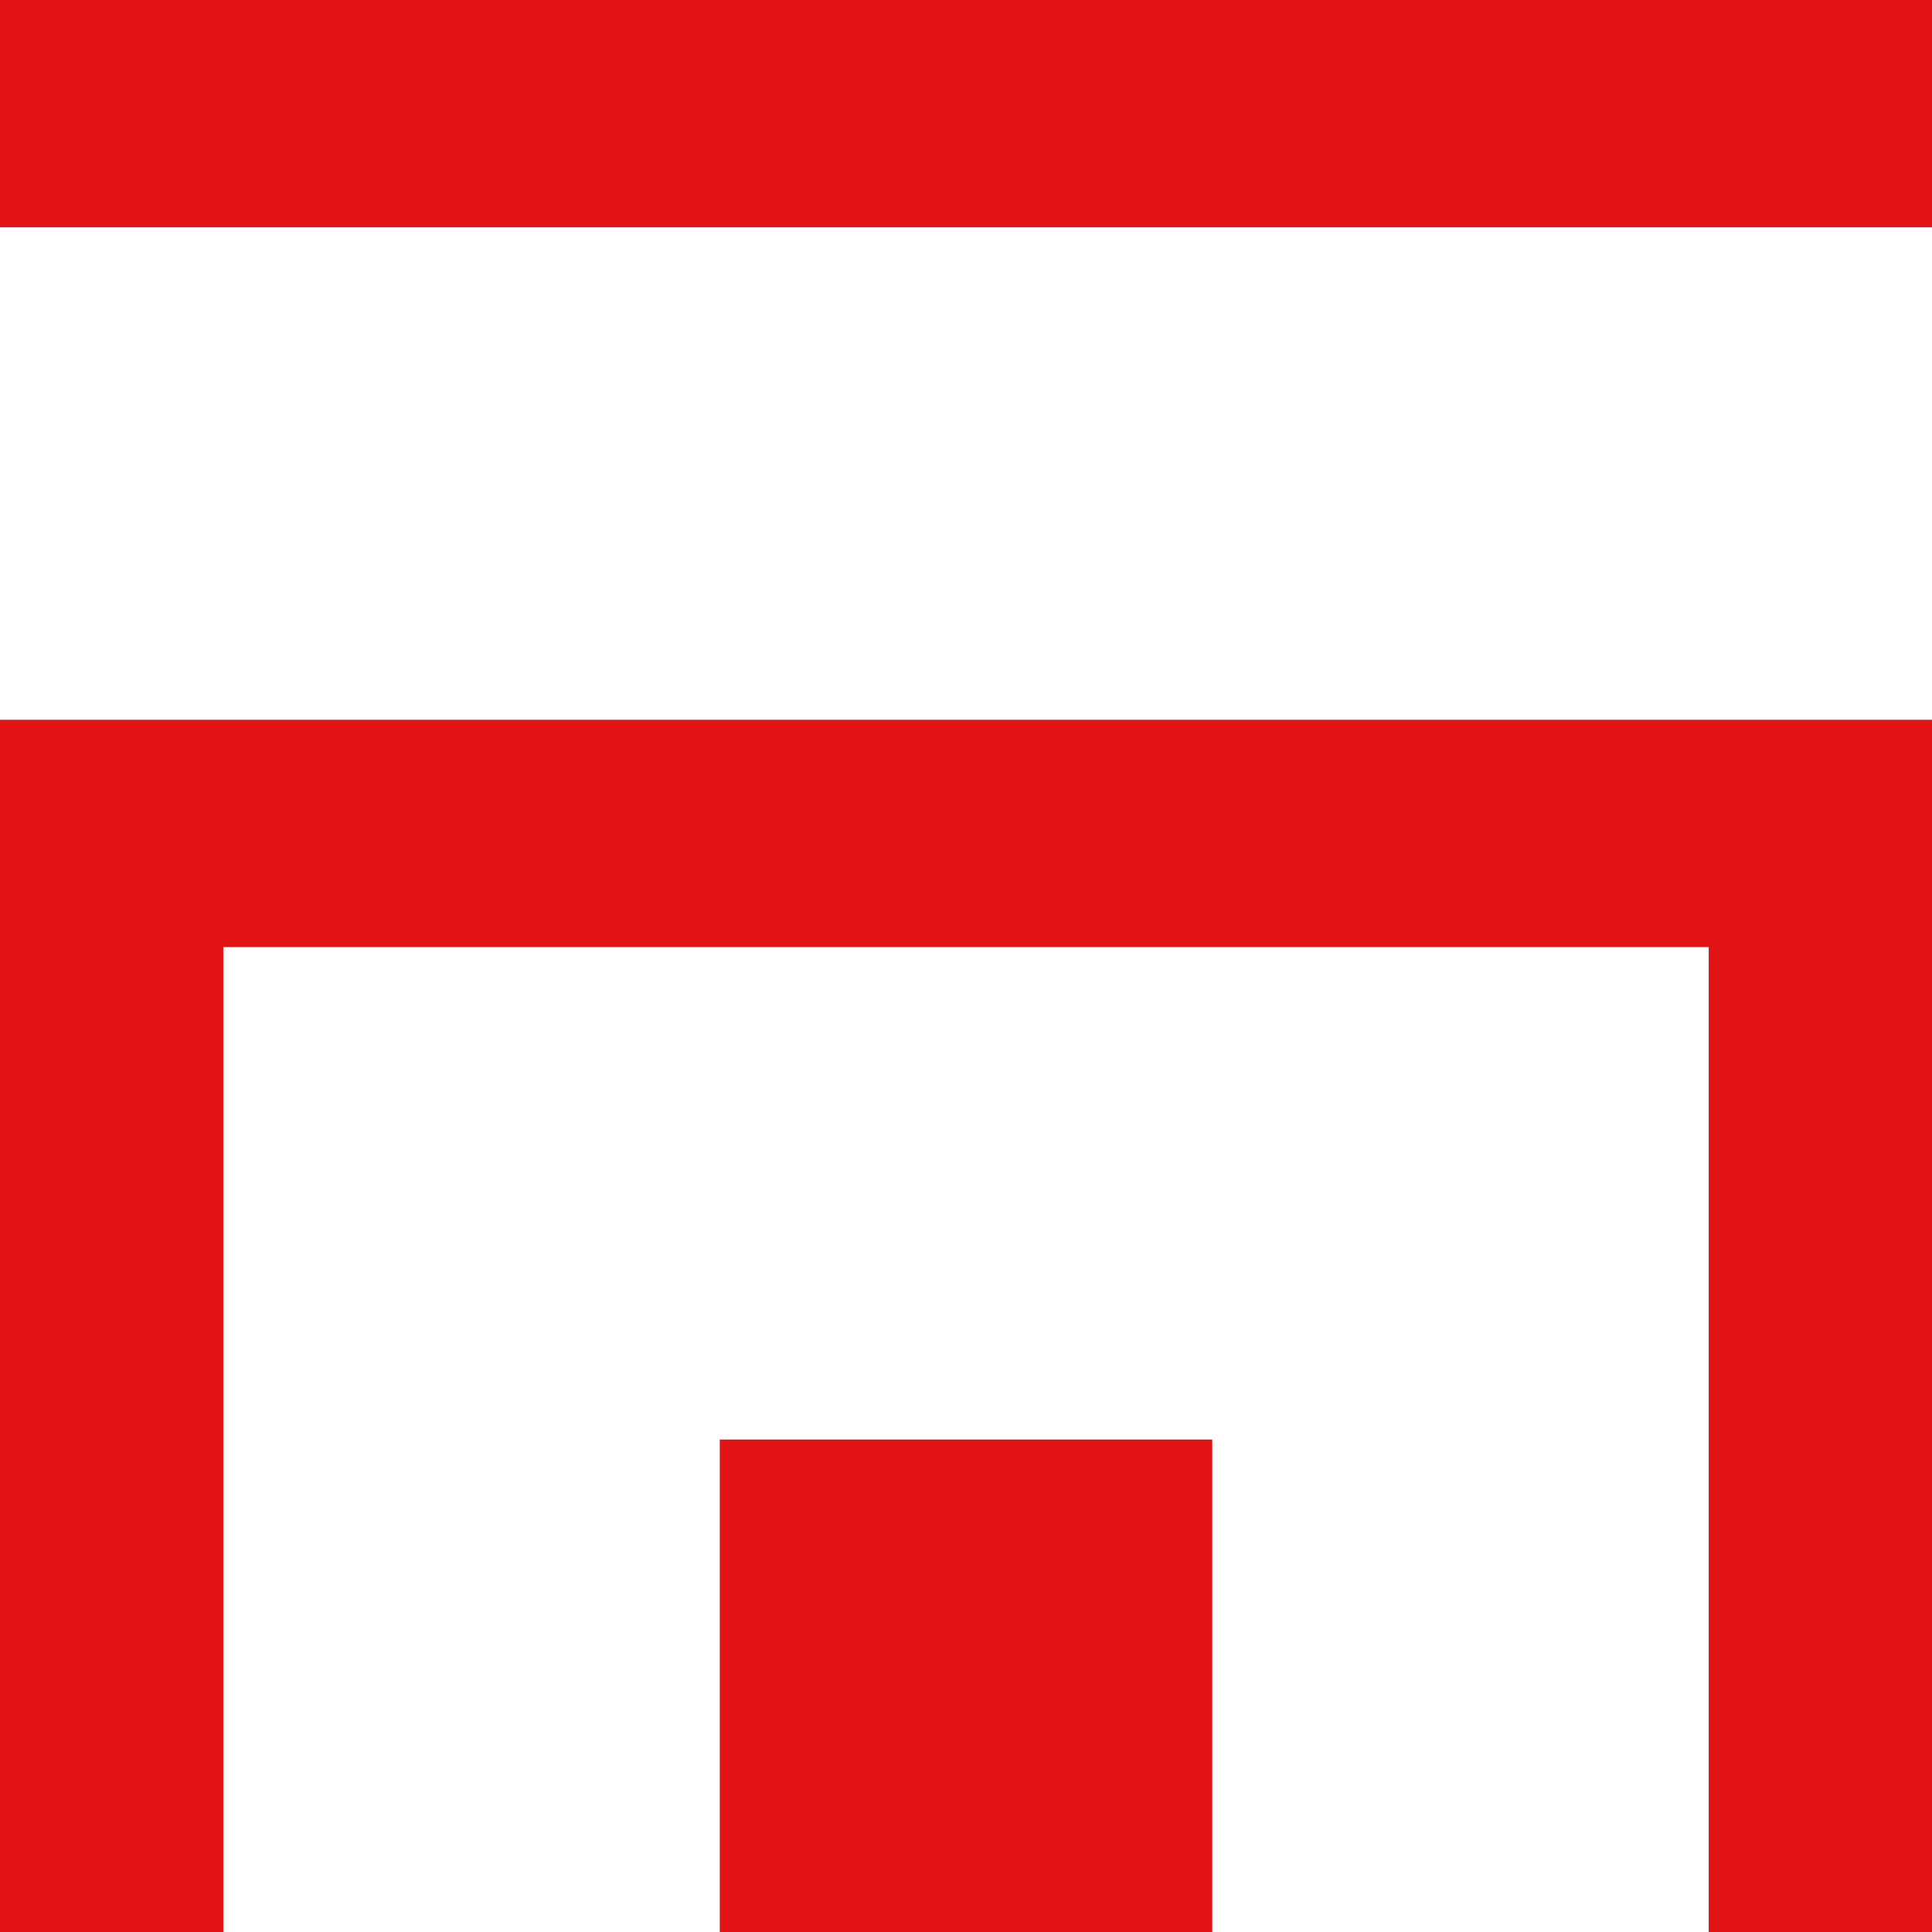
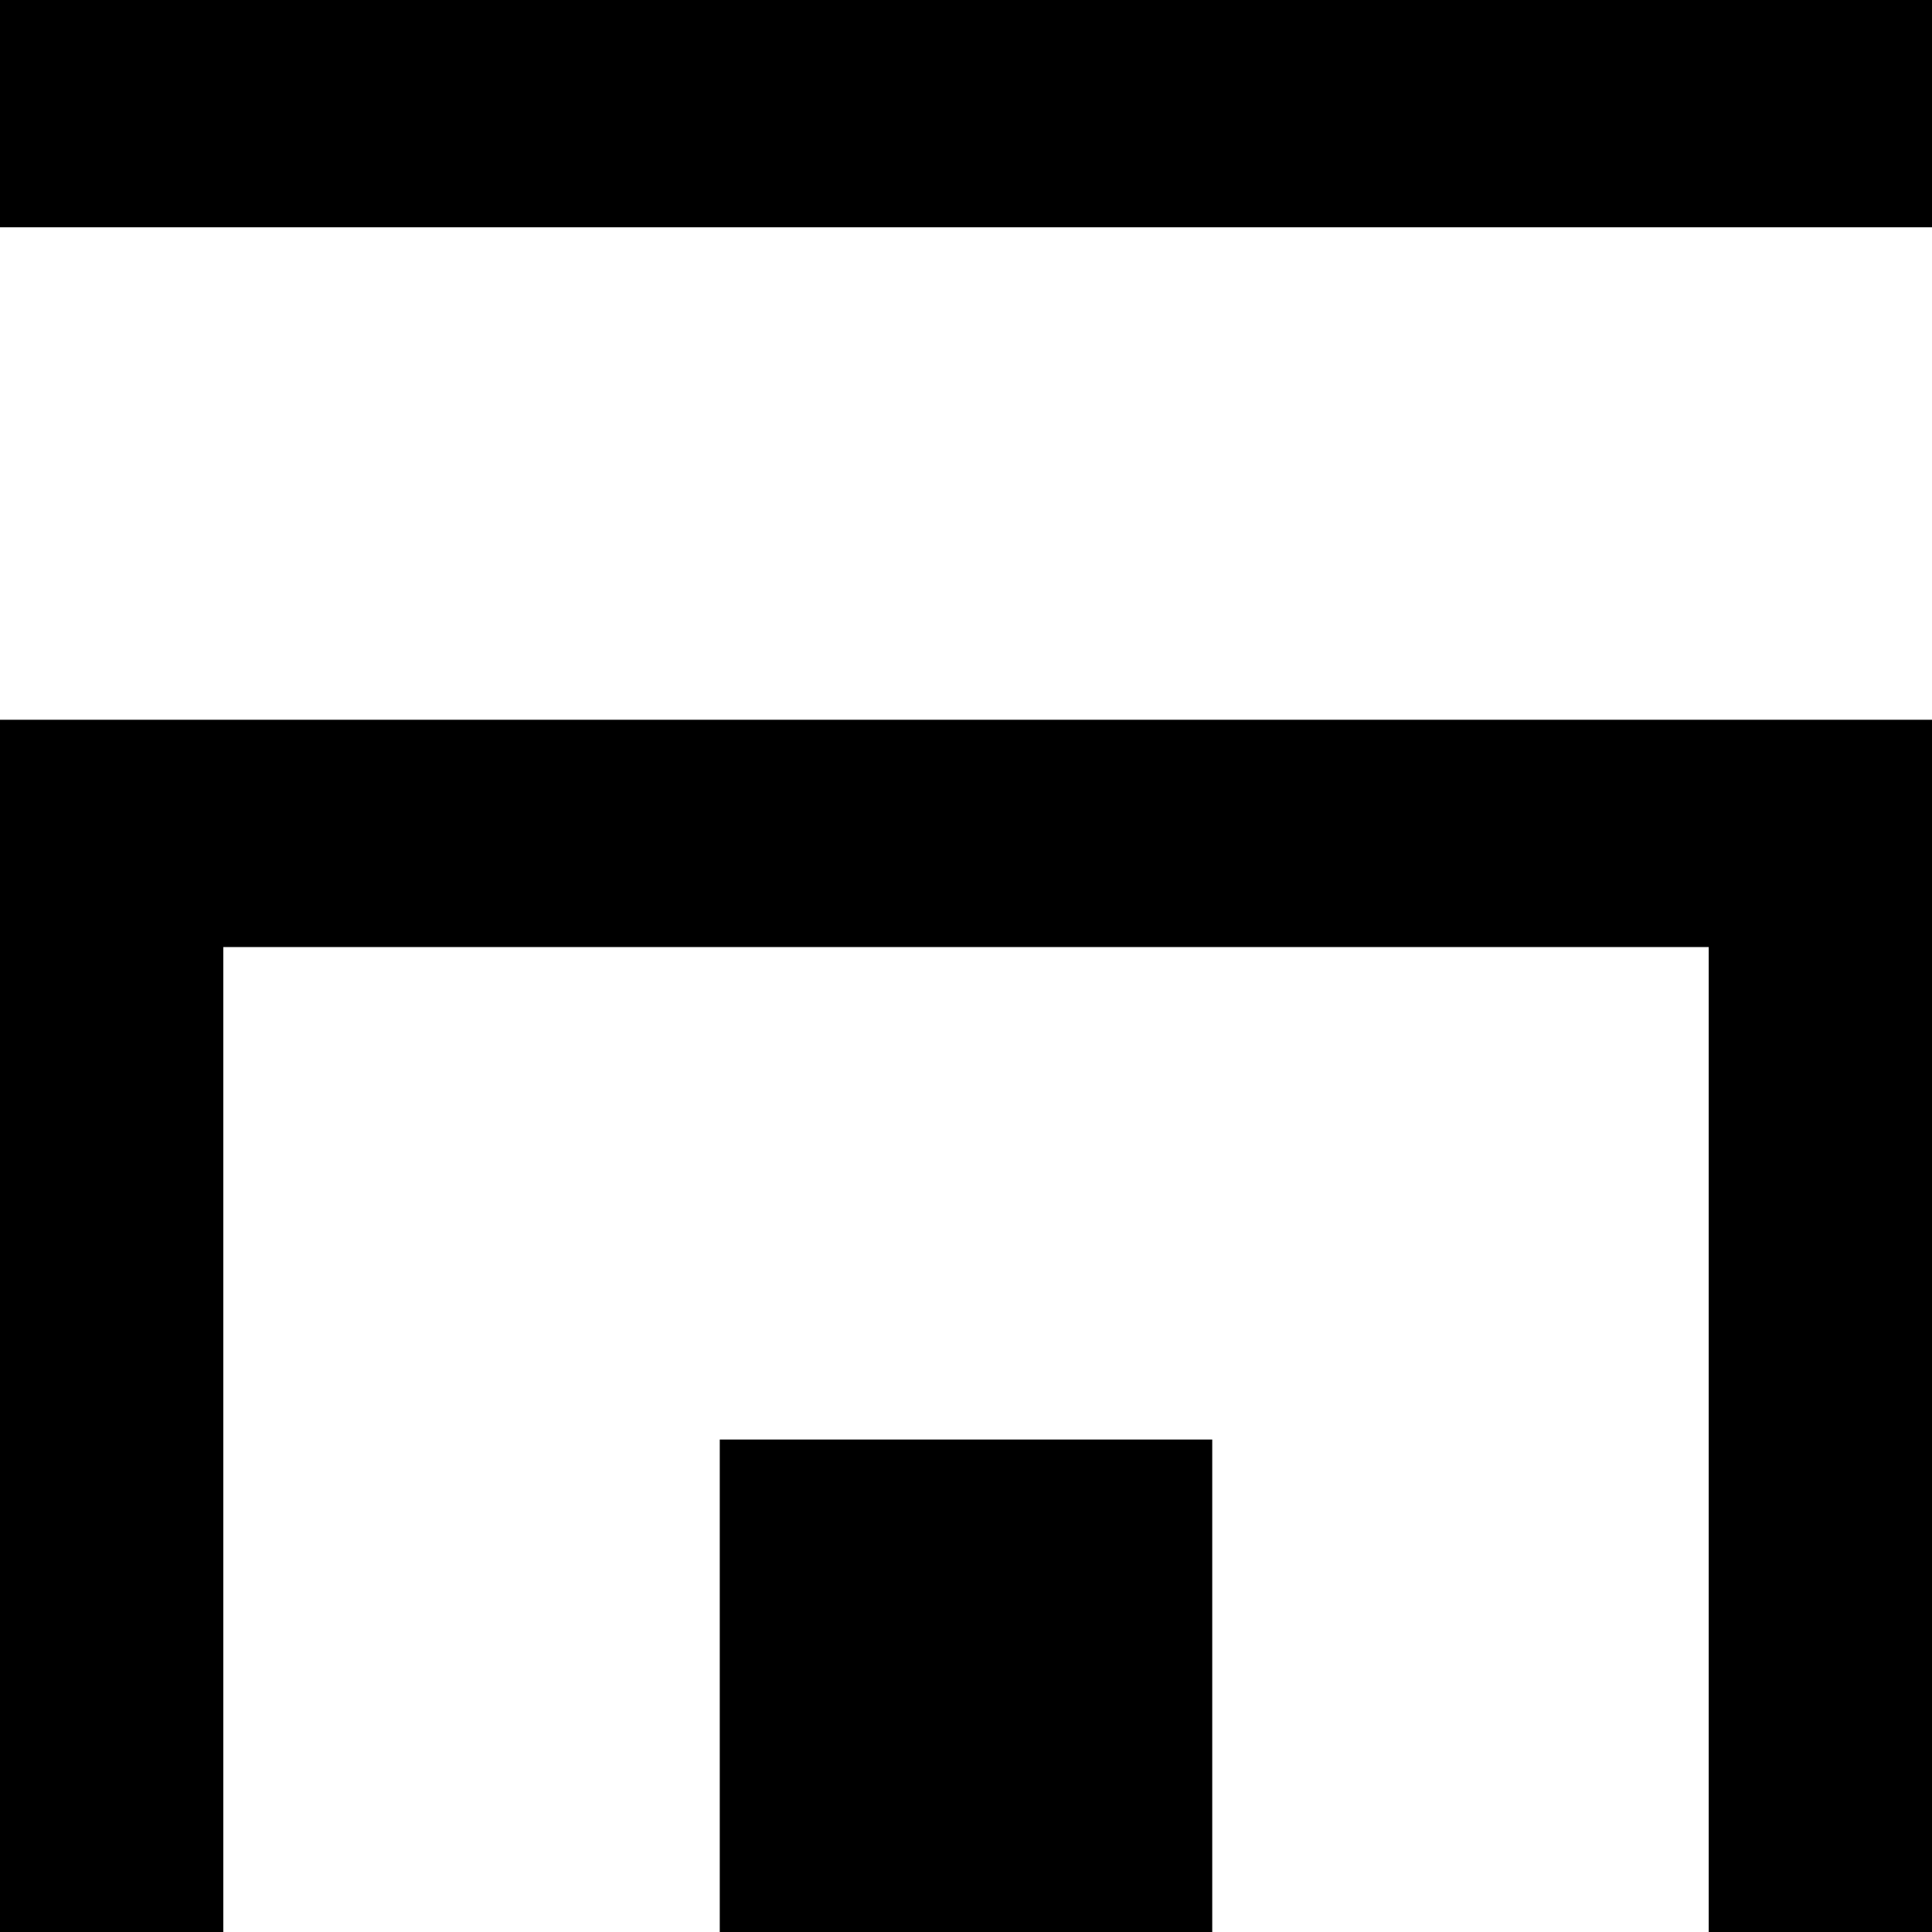
<svg xmlns="http://www.w3.org/2000/svg" width="102px" height="102px" viewBox="0 0 102 102" version="1.1">
  <defs />
  <g id="Page-1" stroke="none" stroke-width="1" fill="none" fill-rule="evenodd">
-     <g id="Artboard-3" transform="translate(-77, -77)" fill-rule="nonzero" fill="#E11315">
+     <g id="Artboard-3" transform="translate(-77, -77)" fill-rule="nonzero" fill="#000">
      <path d="M88.789,127 L88.789,179 L77,179 L77,115 L179,115 L179,179 L167.211,179 L167.211,127 L88.789,127 Z M77,77 L179,77 L179,89 L77,89 L77,77 Z M115,153 L141,153 L141,179 L115,179 L115,153 Z" id="Logo" />
    </g>
  </g>
</svg>
